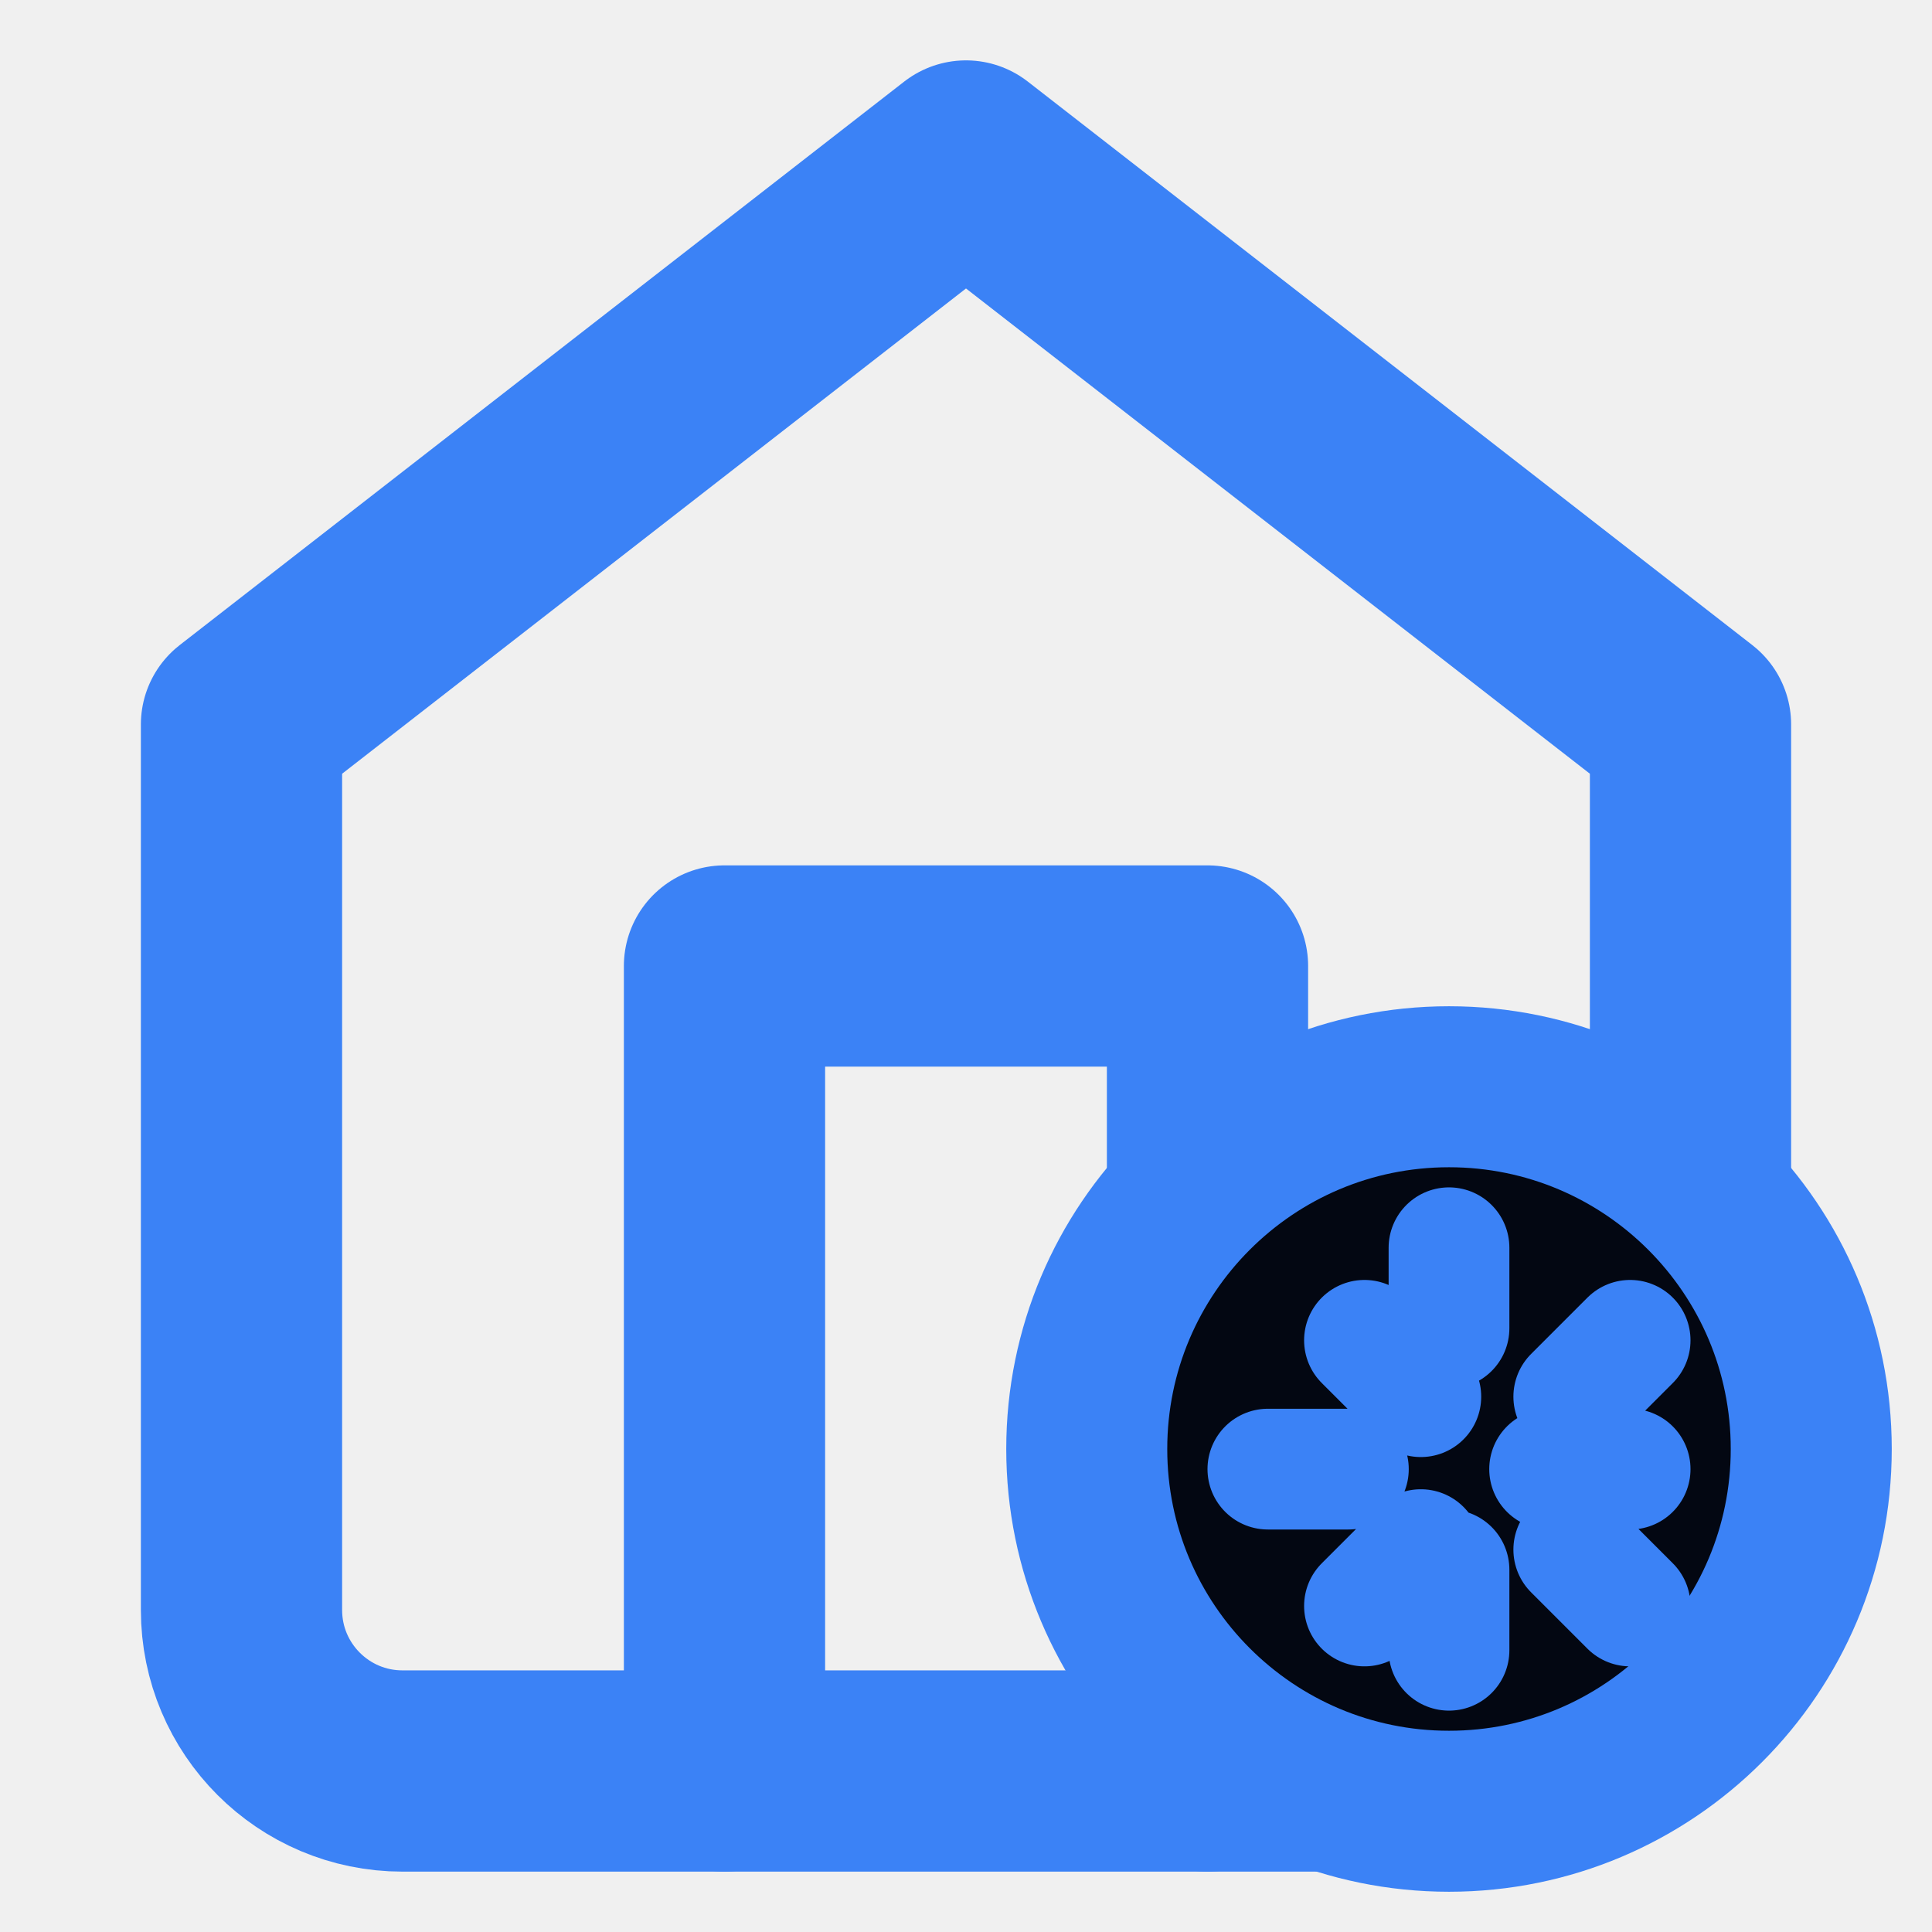
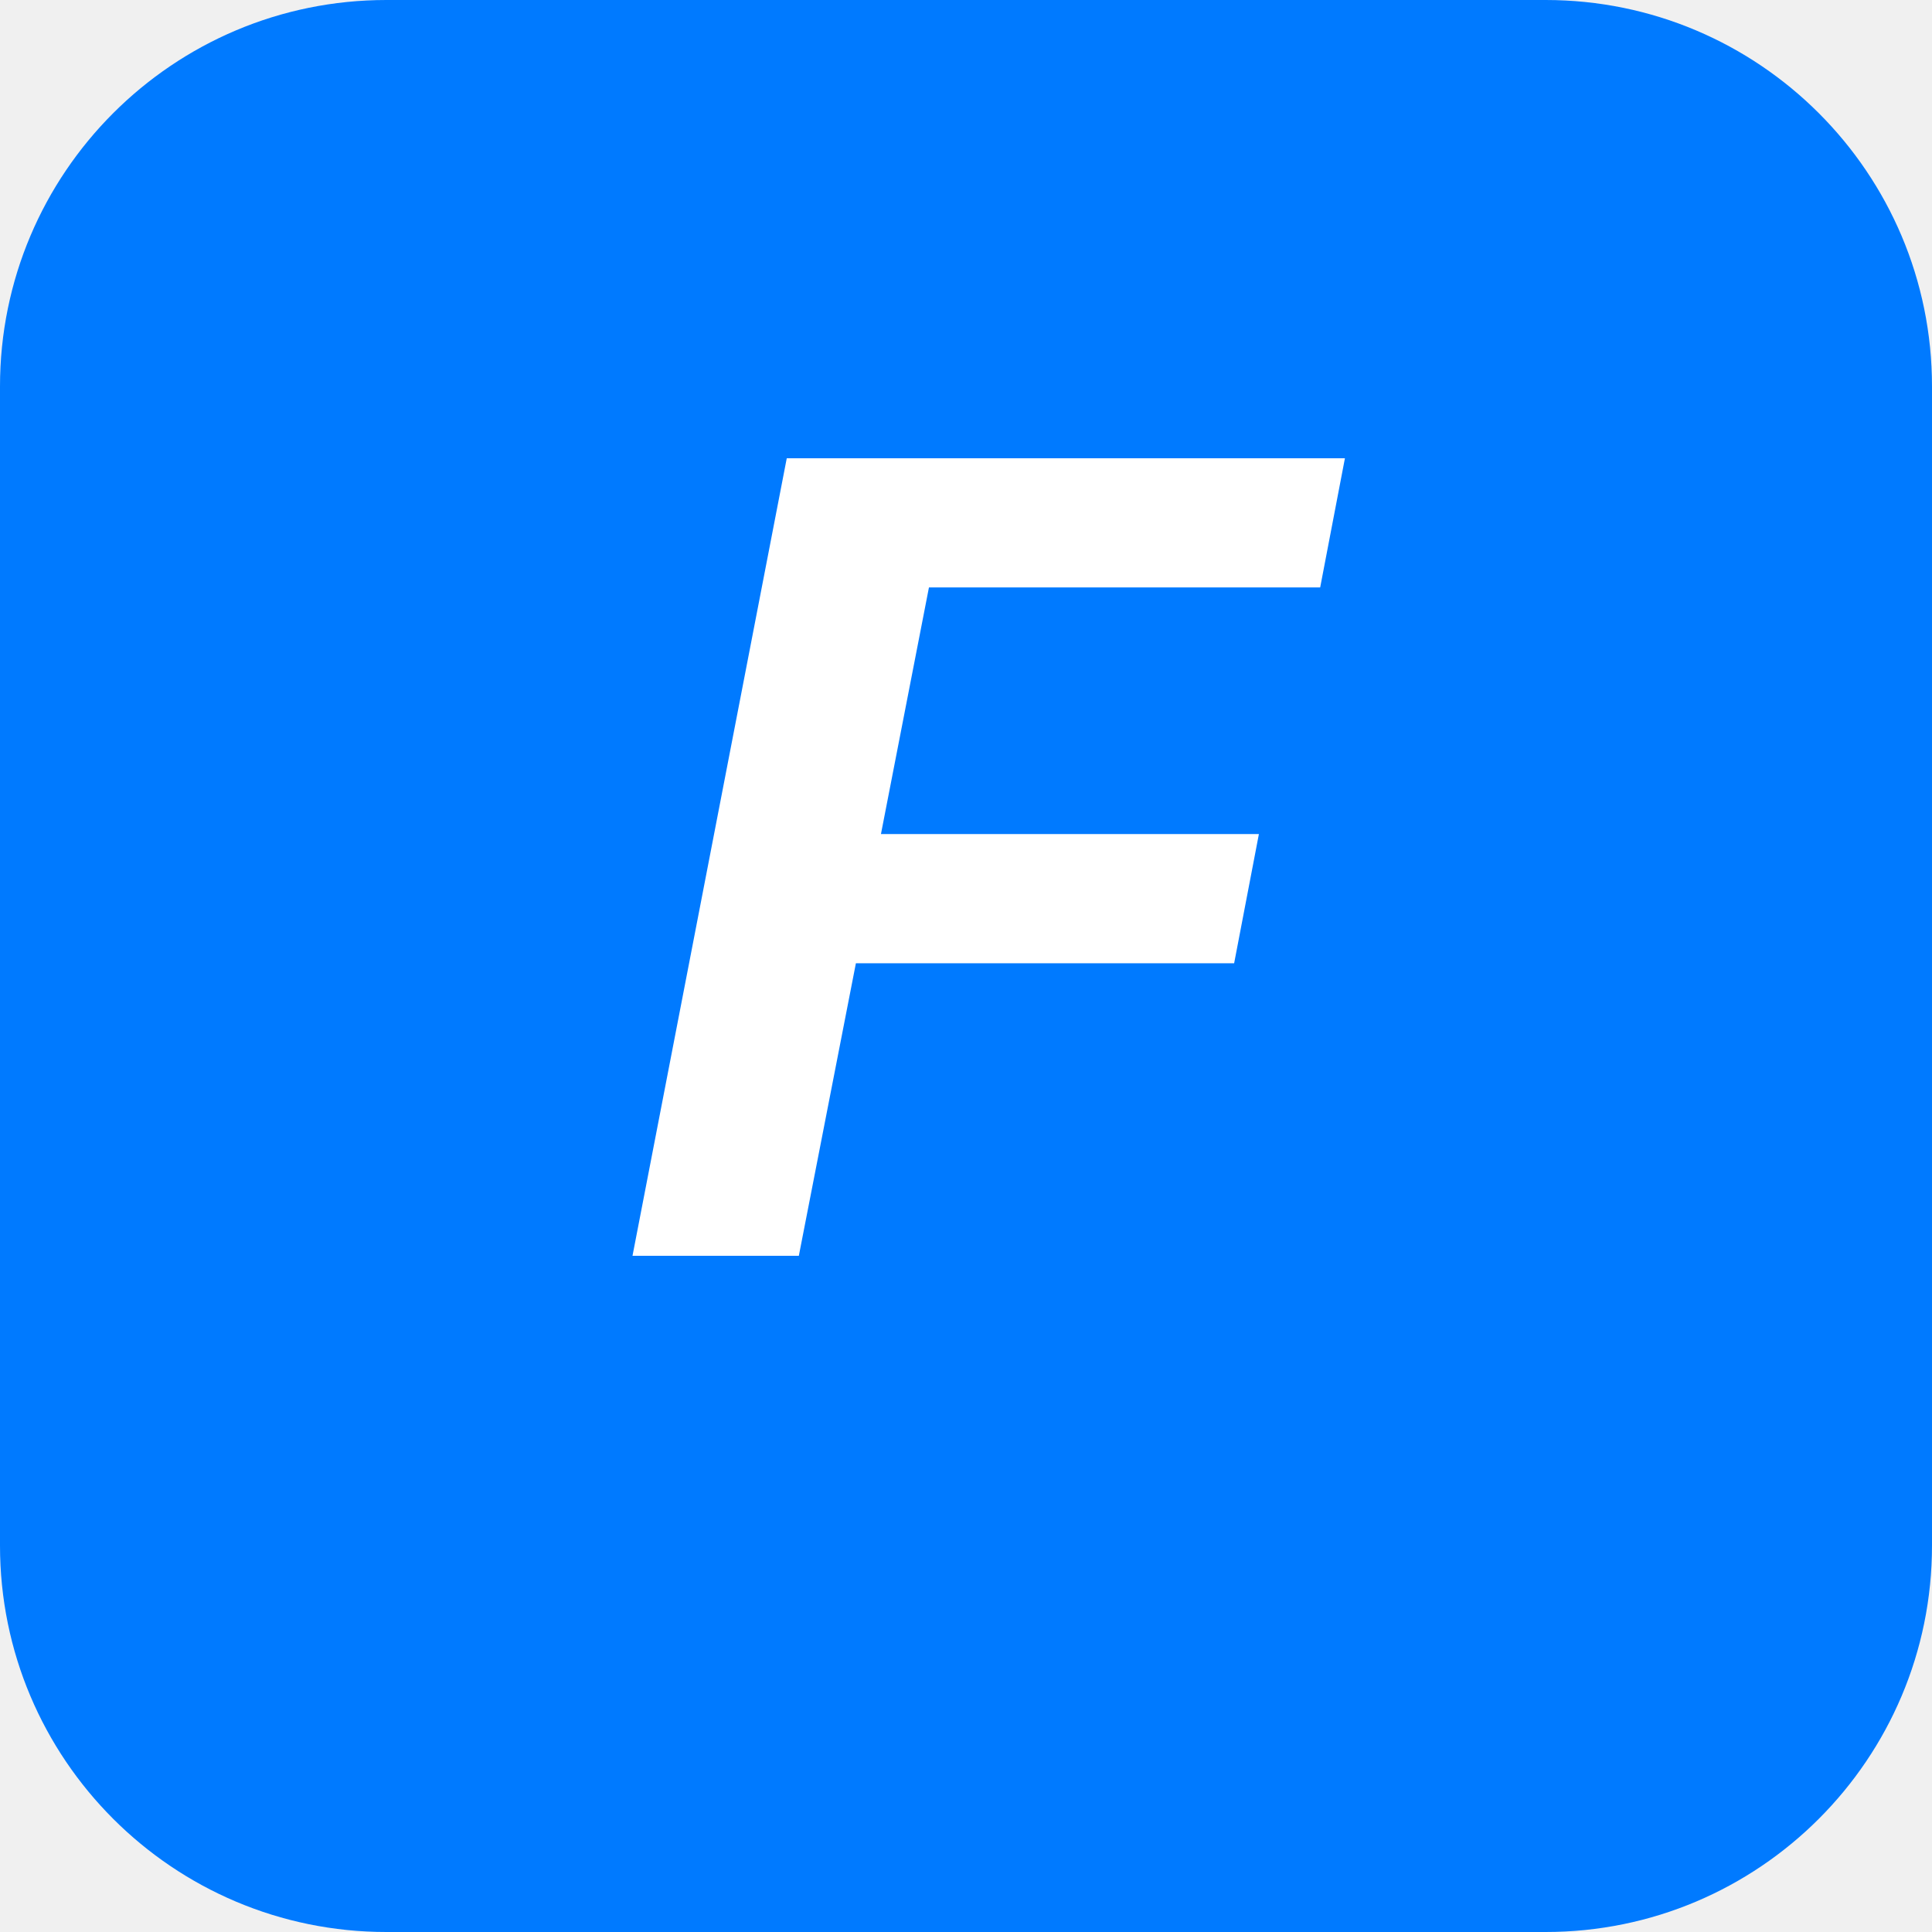
- <svg xmlns="http://www.w3.org/2000/svg" viewBox="0 0 24 24" fill="none">
-   <path d="M3 9l9-7 9 7v11a2 2 0 0 1-2 2H5a2 2 0 0 1-2-2V9z" stroke="#3b82f6" stroke-width="2.5" stroke-linecap="round" stroke-linejoin="round" />
-   <path d="M9 22V12h6v10" stroke="#3b82f6" stroke-width="2.5" stroke-linecap="round" stroke-linejoin="round" />
-   <circle cx="18" cy="18" r="4.5" fill="#030712" stroke="#3b82f6" stroke-width="2" />
-   <g stroke="#3b82f6" stroke-width="1.5" stroke-linecap="round">
-     <path d="M18 15.5v1m0 3v1m-2.25-2.25h1m2.5 0h1m-3.3-1.6l.7.7m1.9 1.9l.7.7m0-3.3l-.7.7m-1.9 1.9l-.7.7" />
-   </g>
+ <svg xmlns="http://www.w3.org/2000/svg" viewBox="0 0 100 100">
+   <rect width="100" height="100" rx="20" fill="#007AFF" />
+   <text x="50" y="65" font-family="Arial, sans-serif" font-size="60" font-weight="900" fill="white" text-anchor="middle" font-style="italic">F</text>
</svg>
